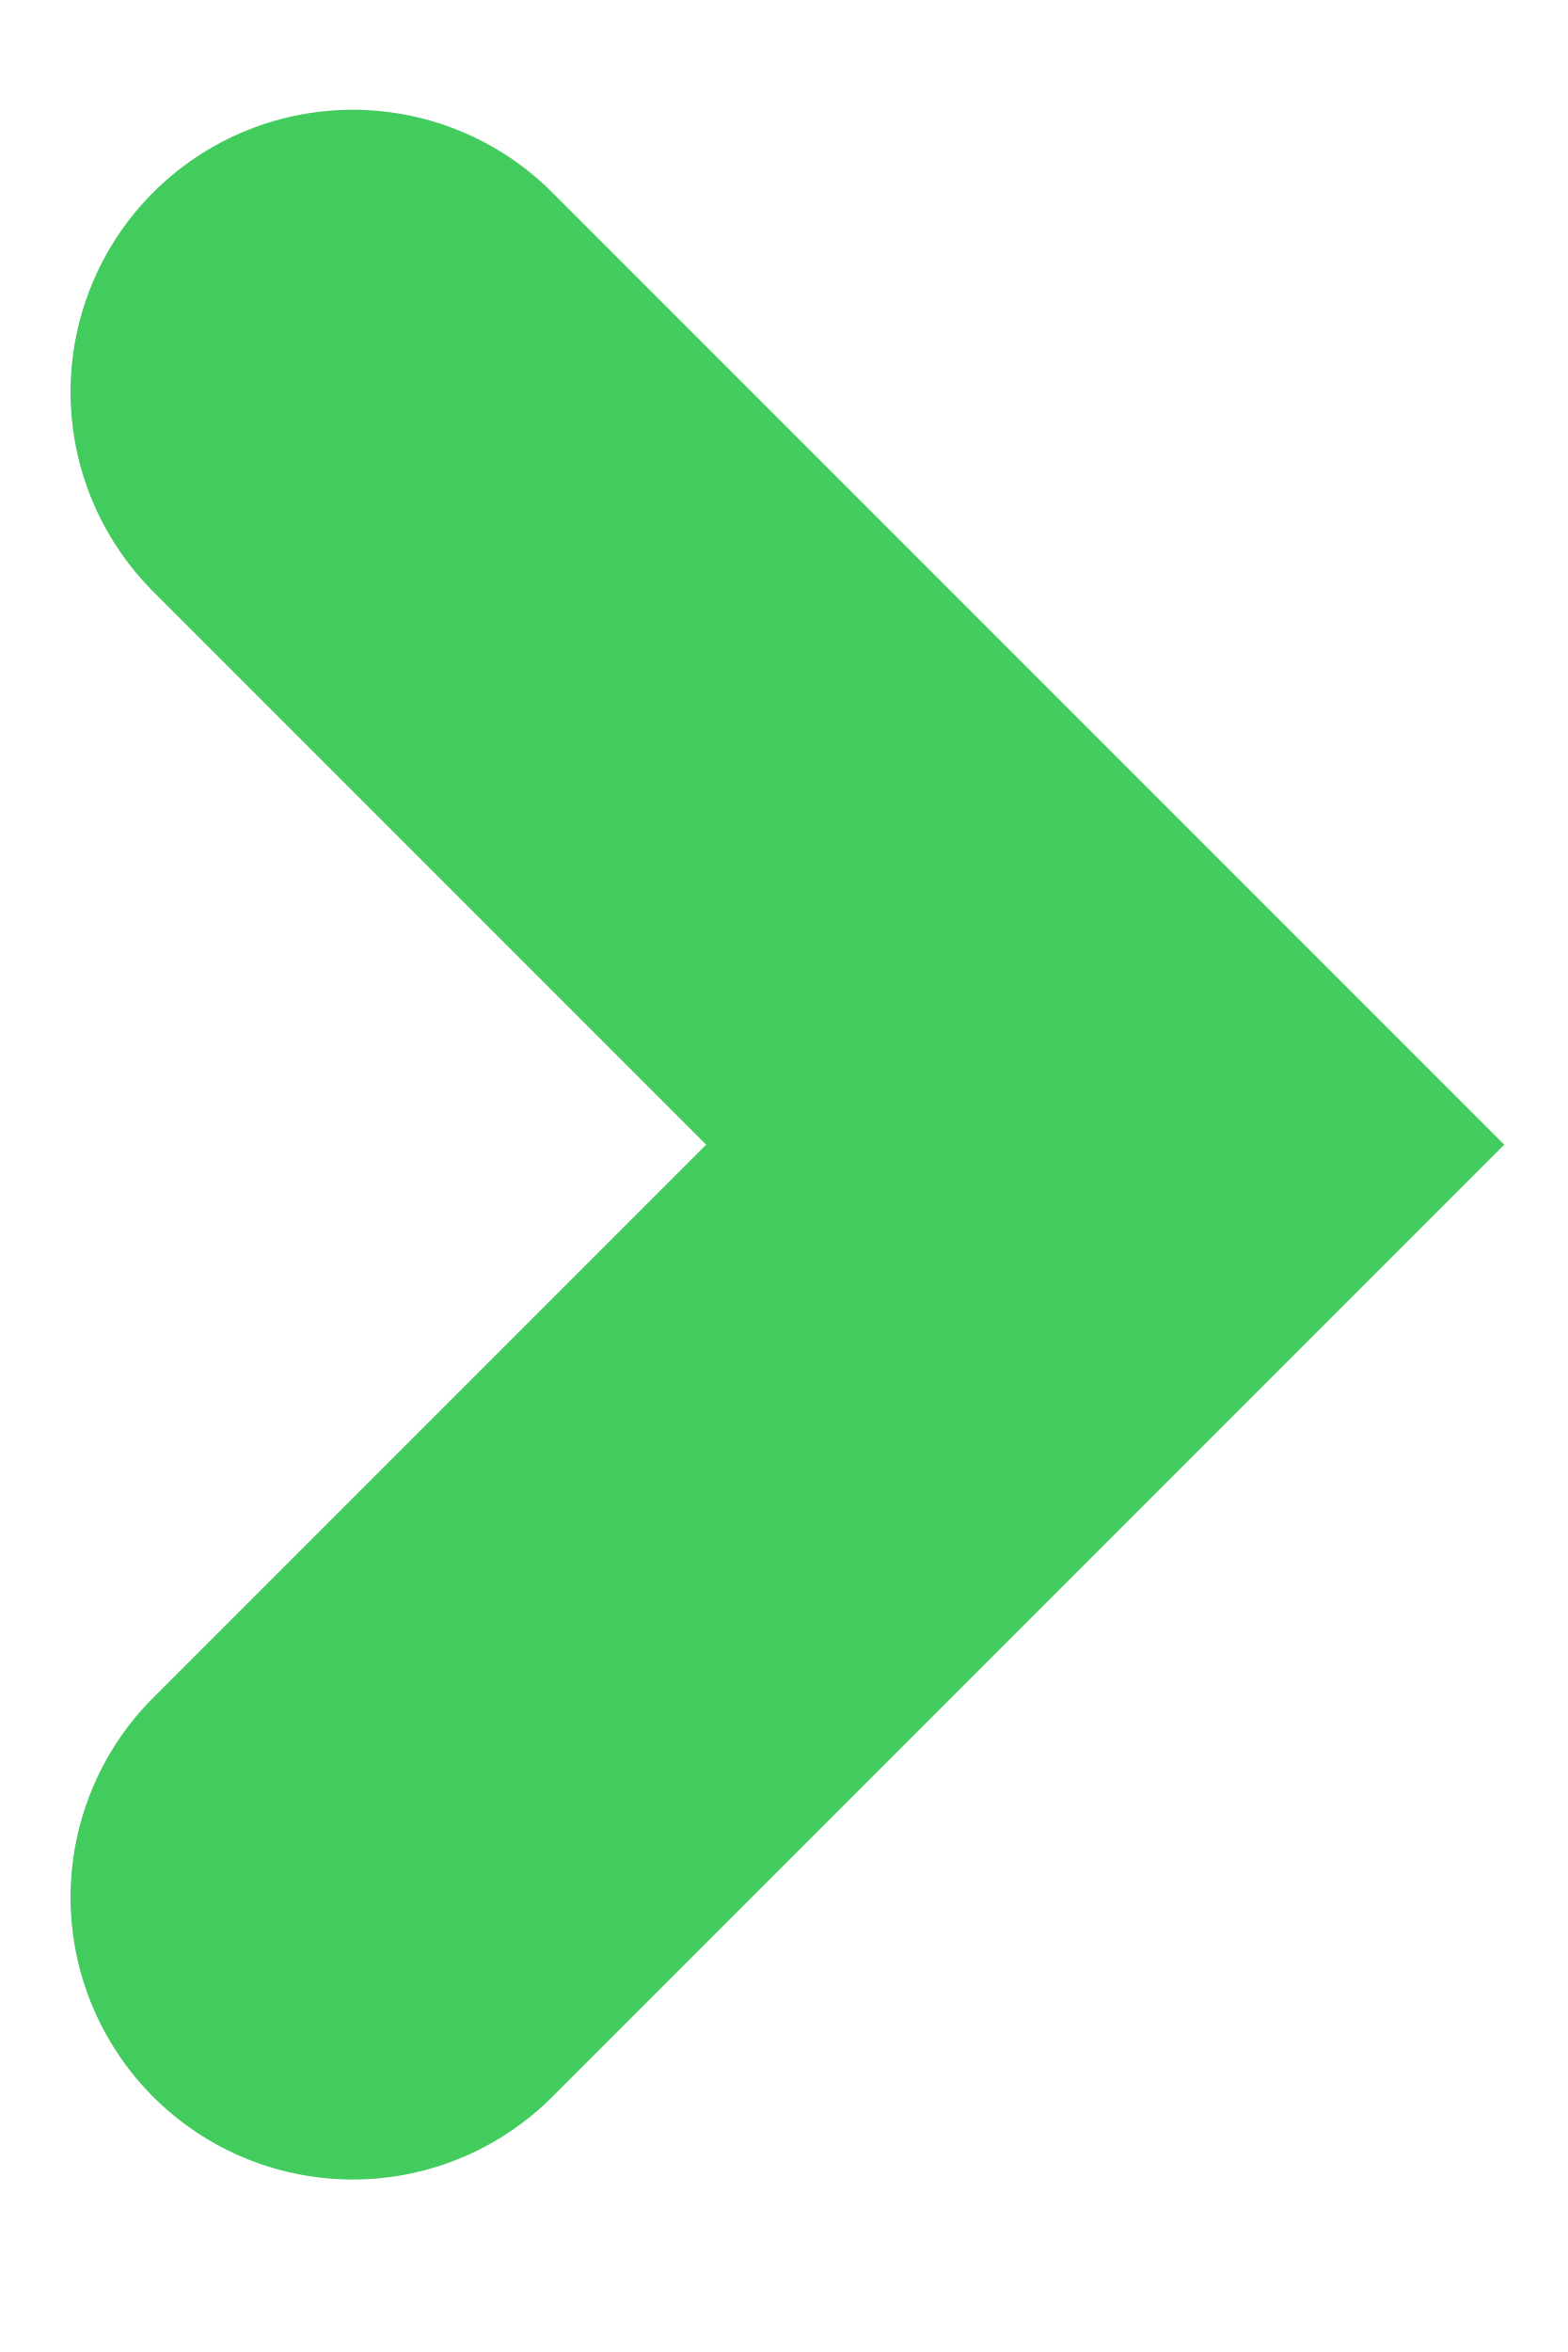
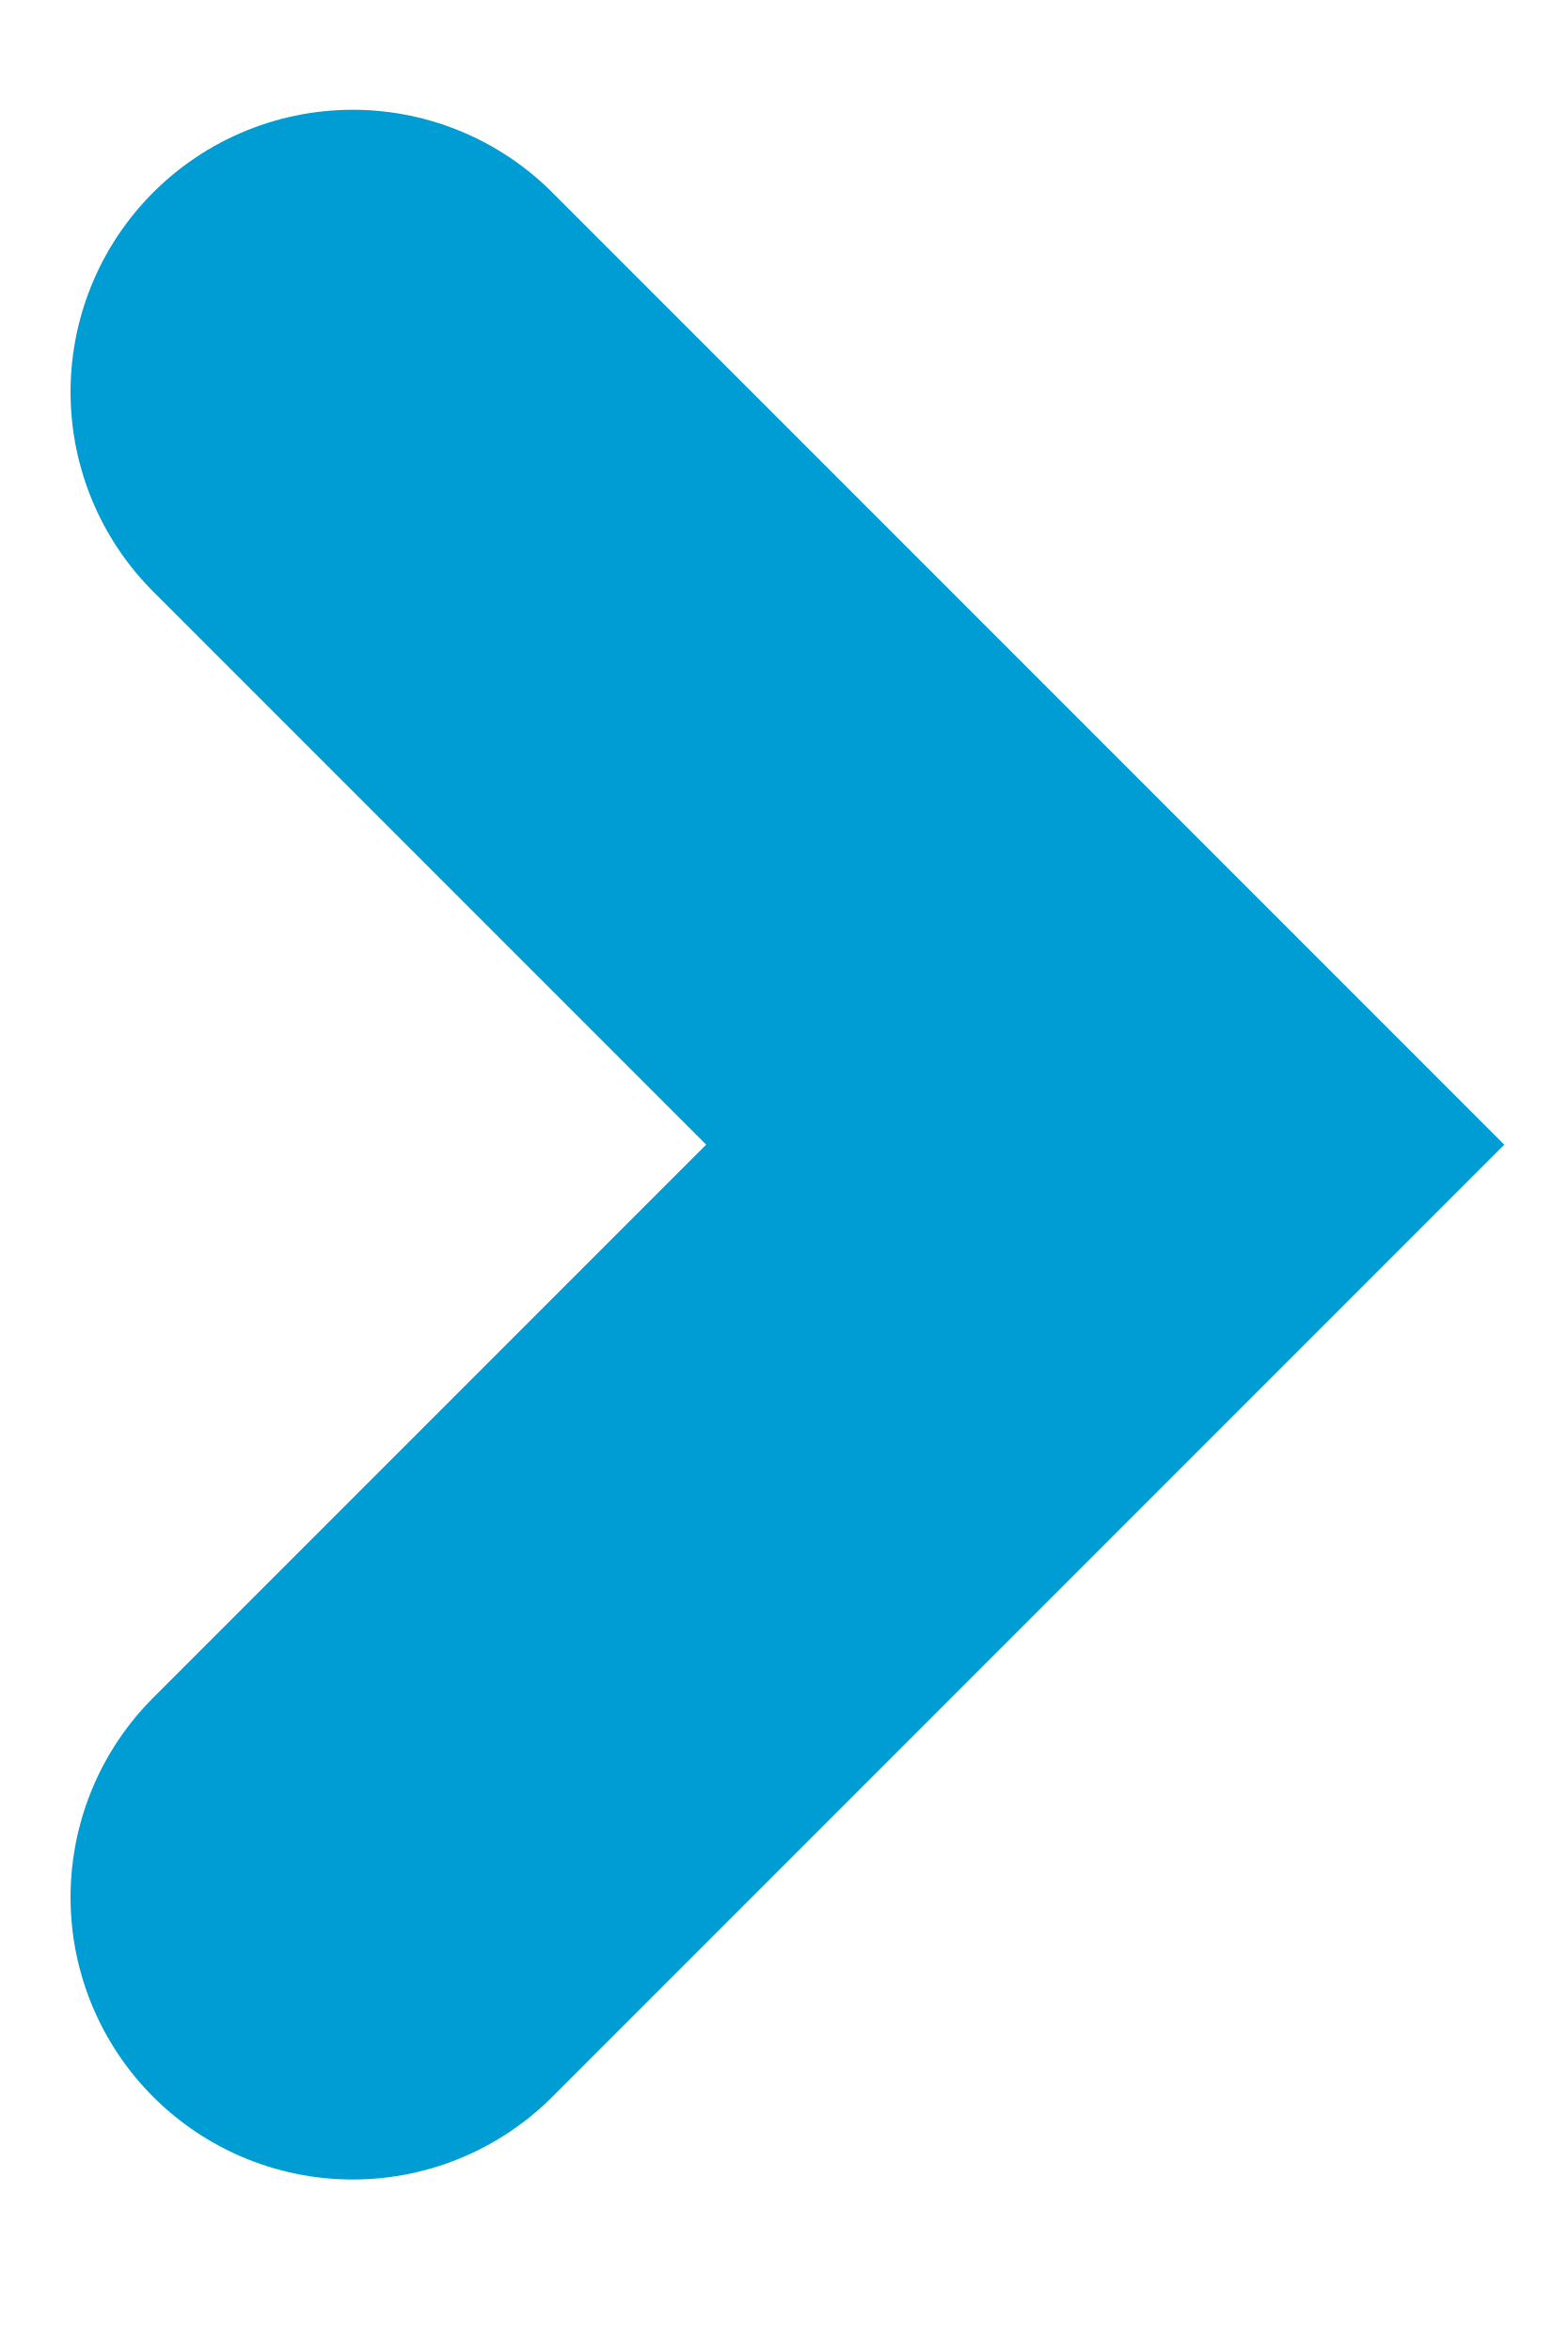
<svg xmlns="http://www.w3.org/2000/svg" width="8" height="12" viewBox="0 0 8 12" fill="none">
-   <path d="M1.8 9.68L5.64 5.84L1.8 2" stroke="#41CC5D" stroke-width="2.88" stroke-linecap="round" />
+   <path d="M1.8 9.68L5.64 5.84L1.8 2" stroke="#009DD5" stroke-width="2.88" stroke-linecap="round" />
</svg>
